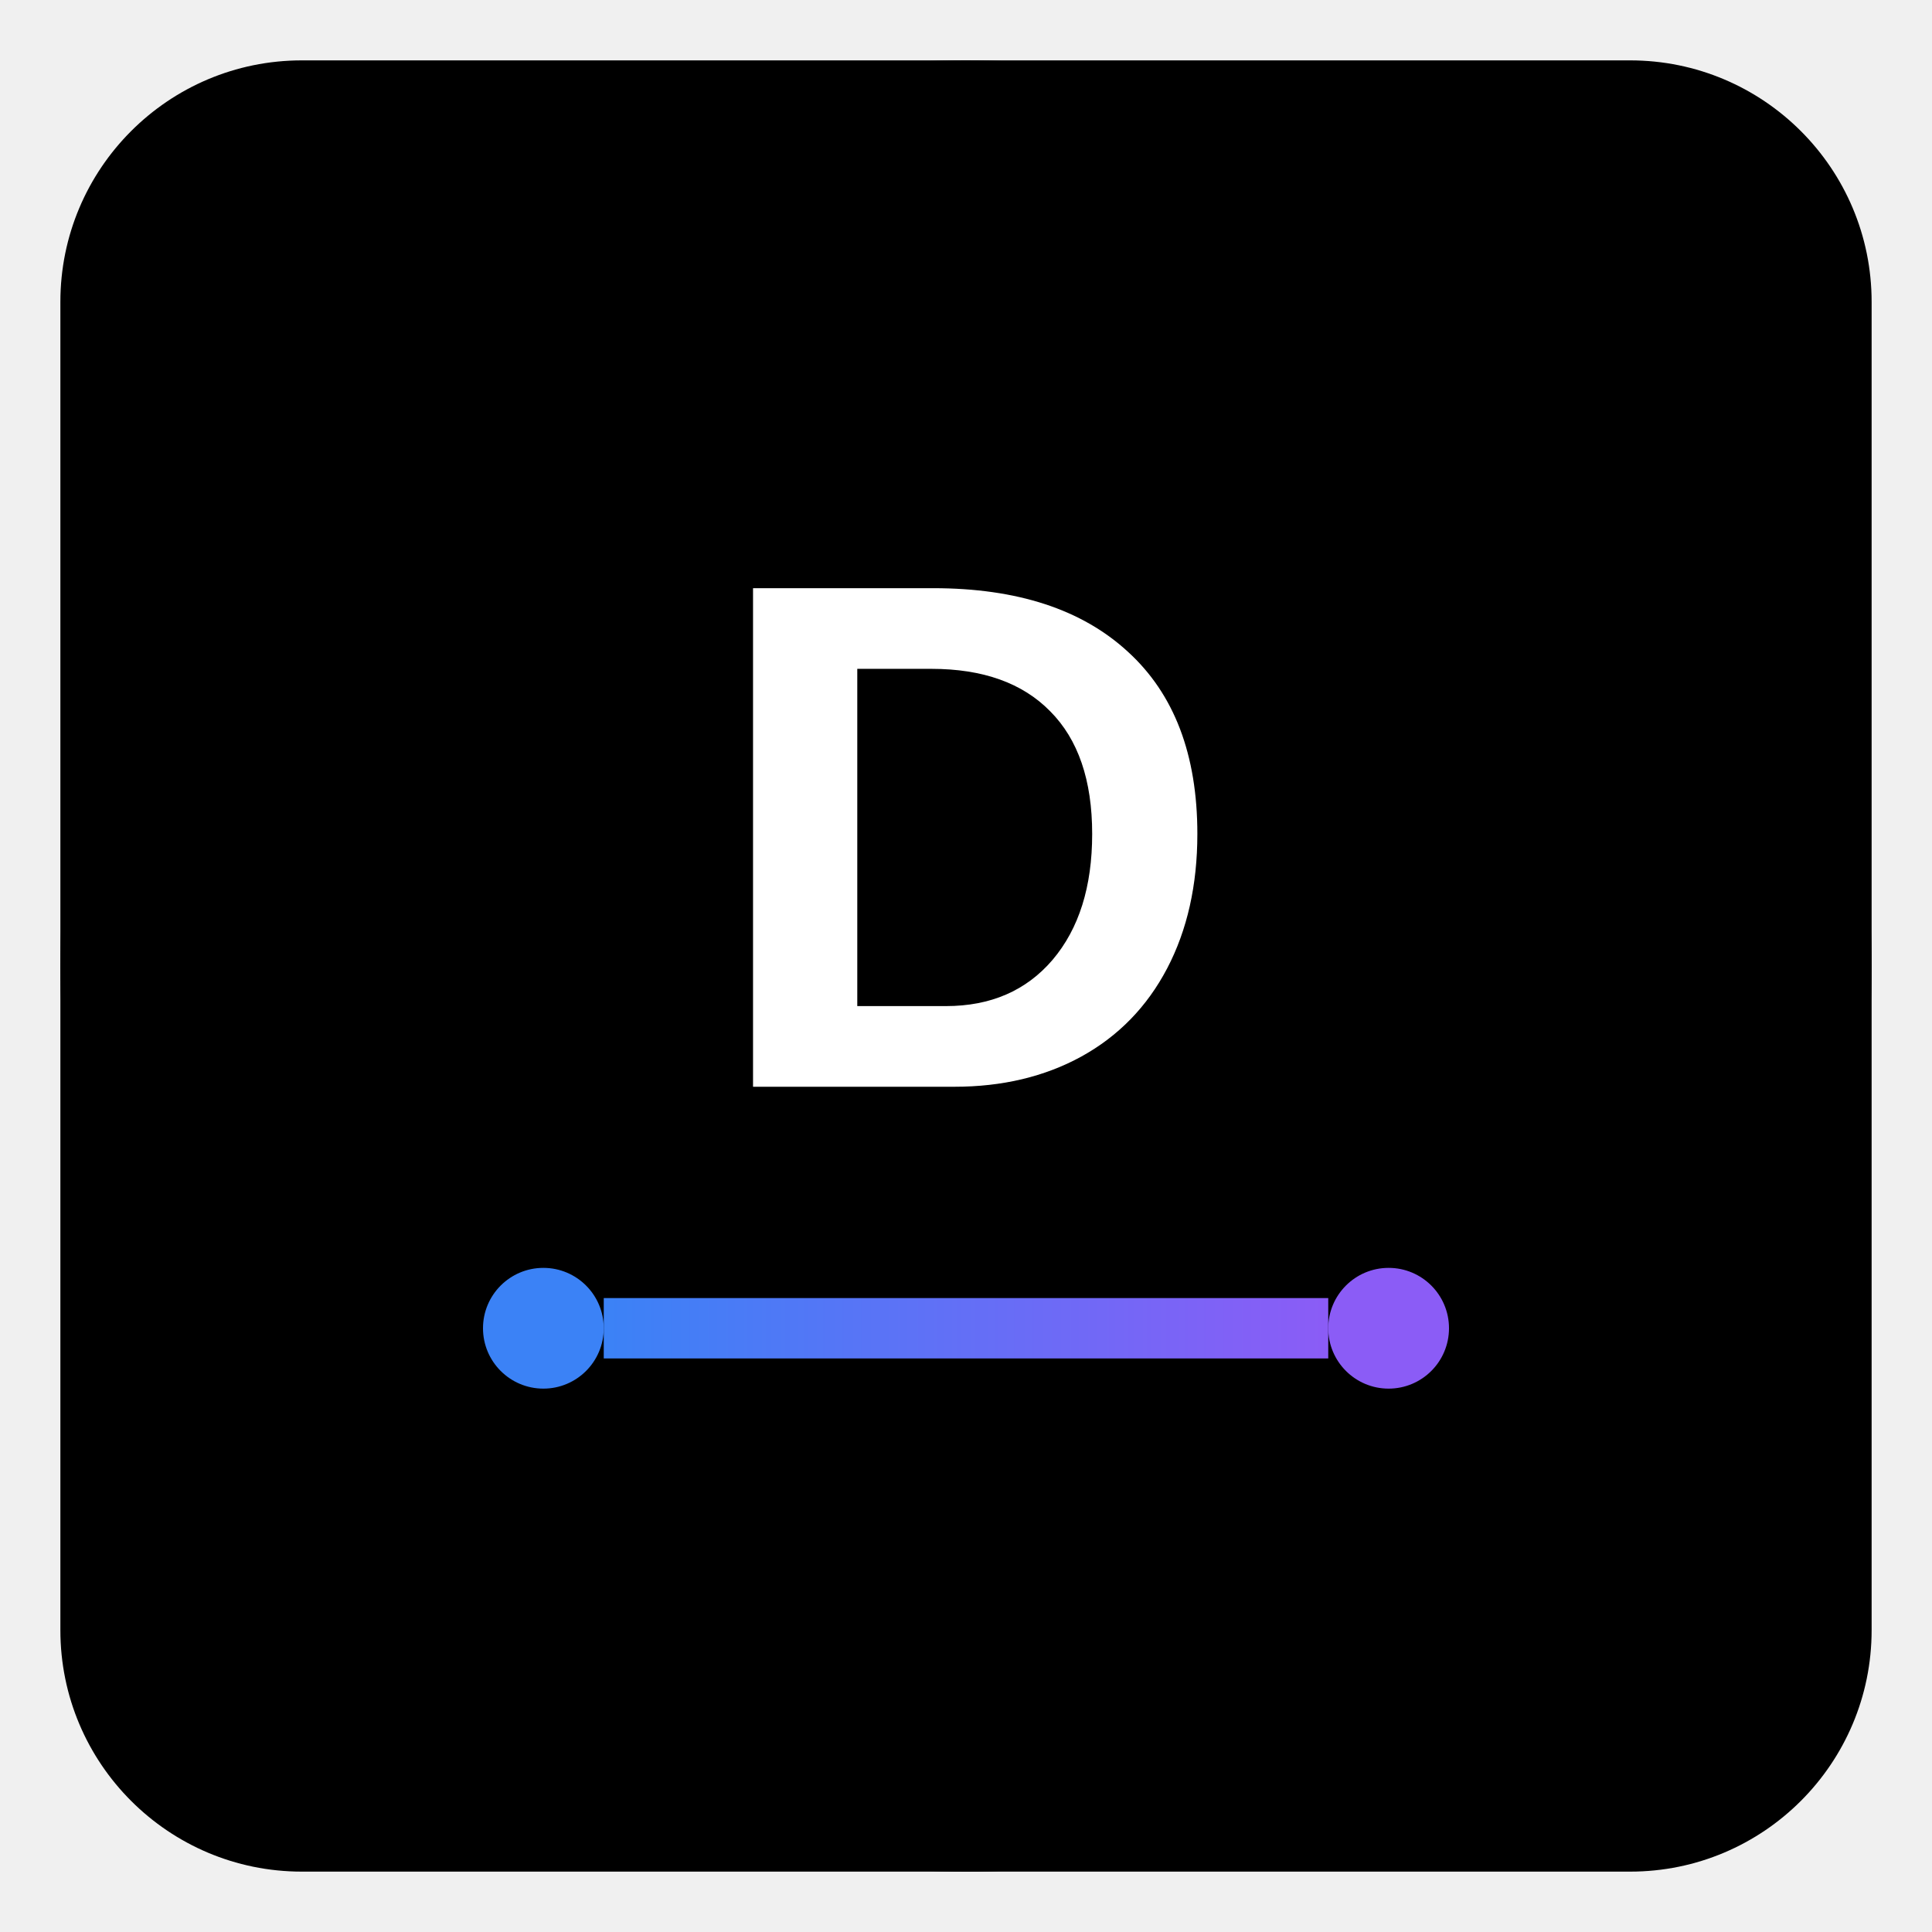
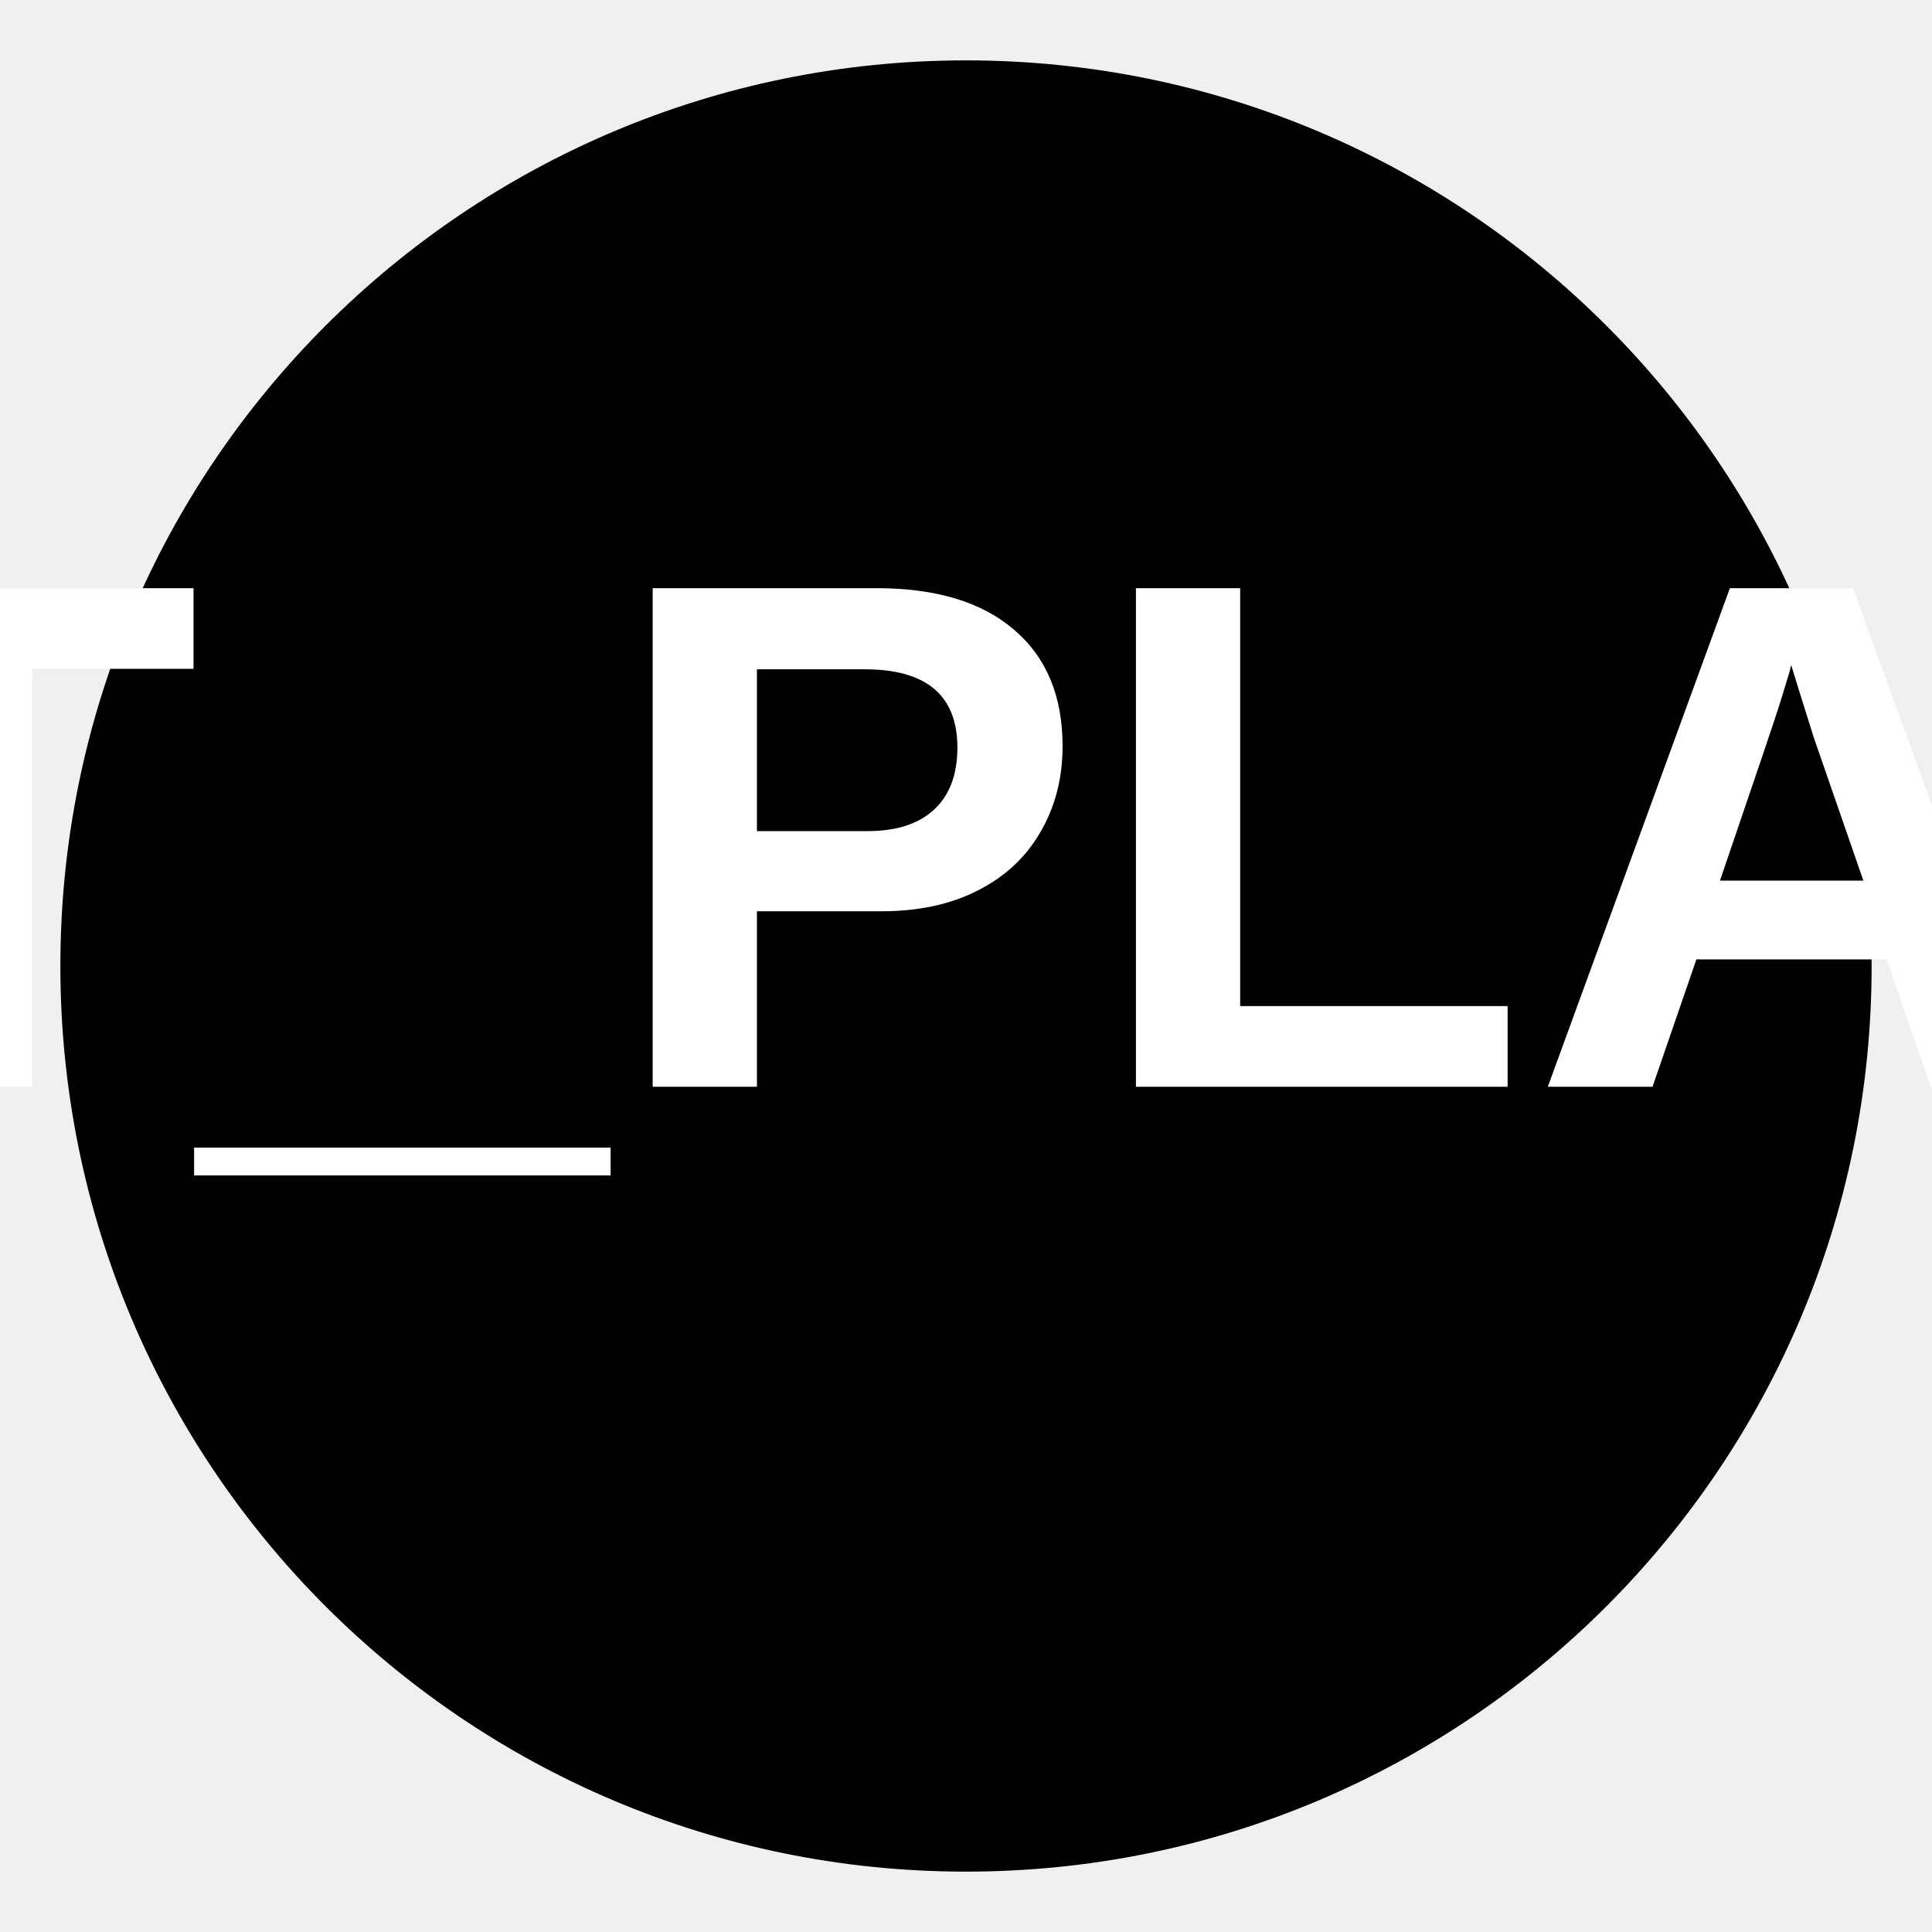
<svg xmlns="http://www.w3.org/2000/svg" width="64" height="64" viewBox="0 0 64 64" fill="none">
-     
-     {% if BACKGROUND_SHAPE == 'circle' %}
-     <circle cx="32" cy="32" r="30" fill="black" />
-     {% else %}
-     <rect x="2" y="2" width="60" height="60" rx="8" fill="black" />
-     {% endif %}
-     
-     
-     <text x="32" y="36" text-anchor="middle" font-family="Arial" font-weight="bold" font-size="24" fill="white">
-         D
+   <circle cx="32" cy="32" r="30" fill="black" />
+   <text x="32" y="36" text-anchor="middle" font-family="Arial" font-weight="bold" font-size="24" fill="white">
+         LOGO_TEXT_PLACEHOLDER
    </text>
-   <circle cx="18" cy="44" r="2" fill="#3b82f6" />
-   <circle cx="46" cy="44" r="2" fill="#8b5cf6" />
-   <path d="M20 44h24" stroke="url(#devto-gradient)" stroke-width="2" />
+   <circle cx="18" cy="44" r="2" fill="PRIMARY_COLOR_PLACEHOLDER" />
+   <circle cx="46" cy="44" r="2" fill="SECONDARY_COLOR_PLACEHOLDER" />
+   <path d="M20 44h24" stroke="url(#DATASET_ID_PLACEHOLDER-gradient)" stroke-width="2" />
  <defs>
-     <linearGradient id="devto-gradient" x1="20" y1="44" x2="44" y2="44" gradientUnits="userSpaceOnUse">
-       <stop offset="0%" stop-color="#3b82f6" />
-       <stop offset="100%" stop-color="#8b5cf6" />
+     <linearGradient id="DATASET_ID_PLACEHOLDER-gradient" x1="20" y1="44" x2="44" y2="44" gradientUnits="userSpaceOnUse">
+       <stop offset="0%" stop-color="PRIMARY_COLOR_PLACEHOLDER" />
+       <stop offset="100%" stop-color="SECONDARY_COLOR_PLACEHOLDER" />
    </linearGradient>
  </defs>
</svg>
